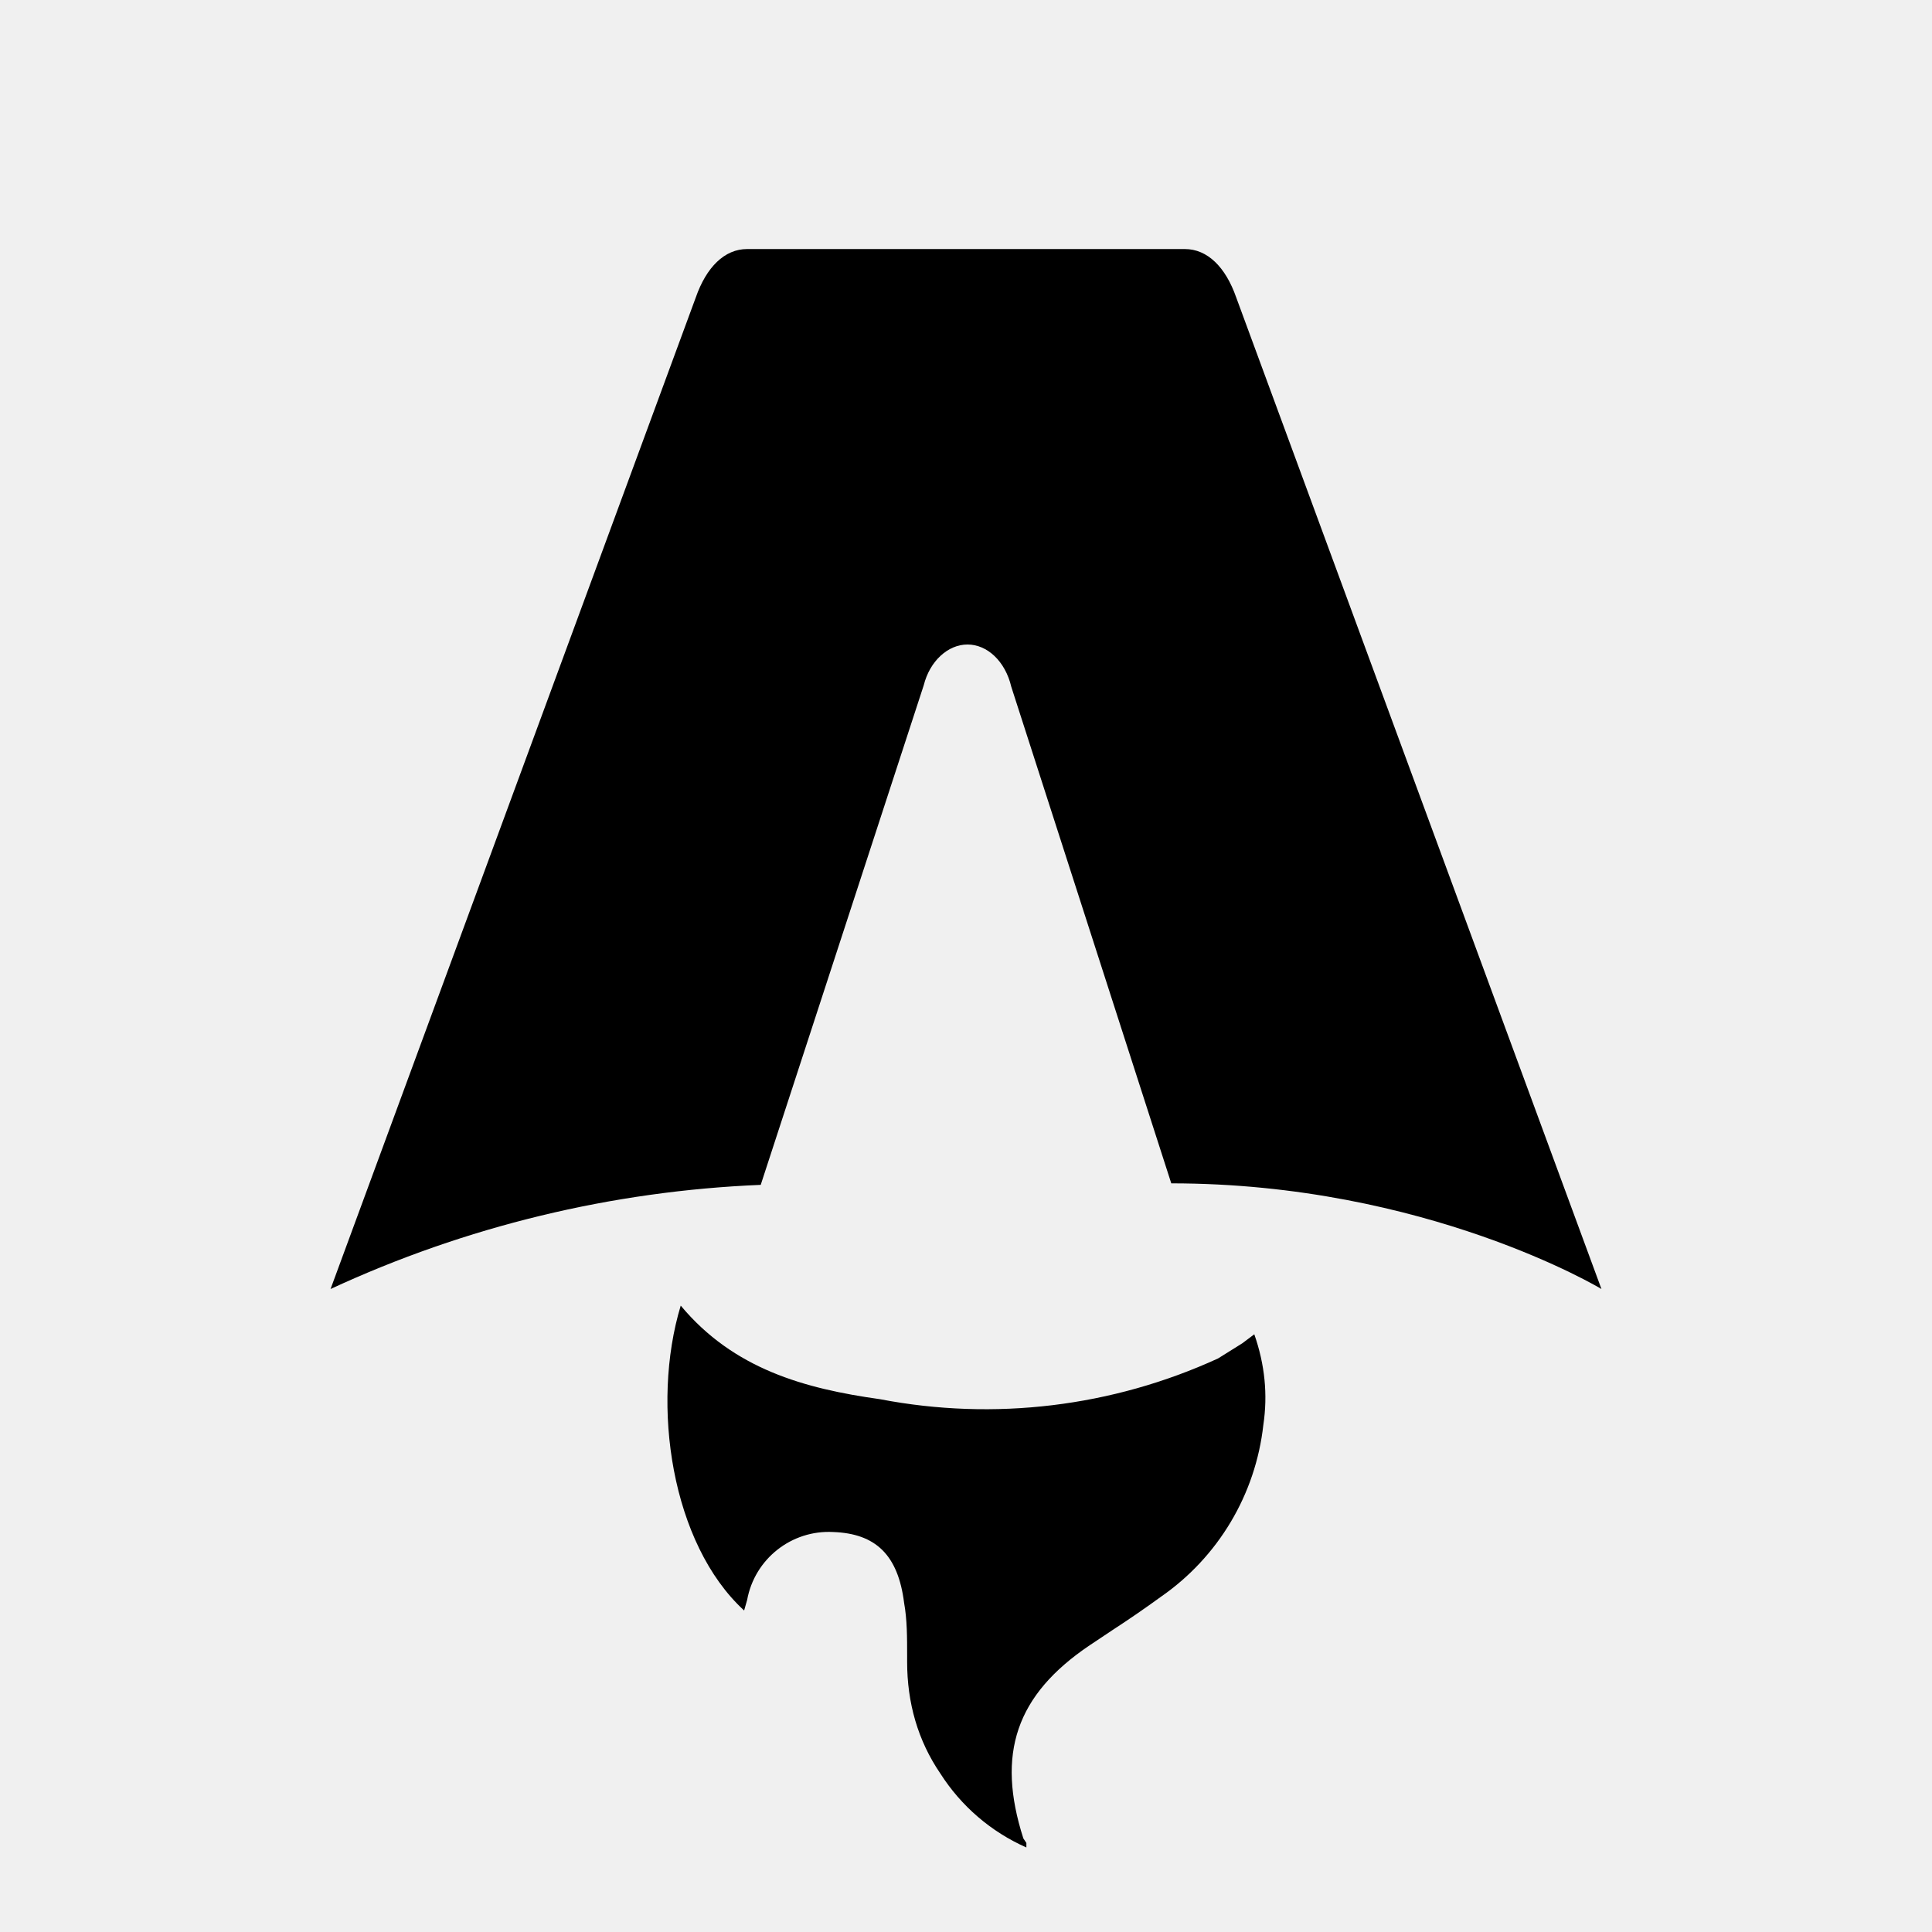
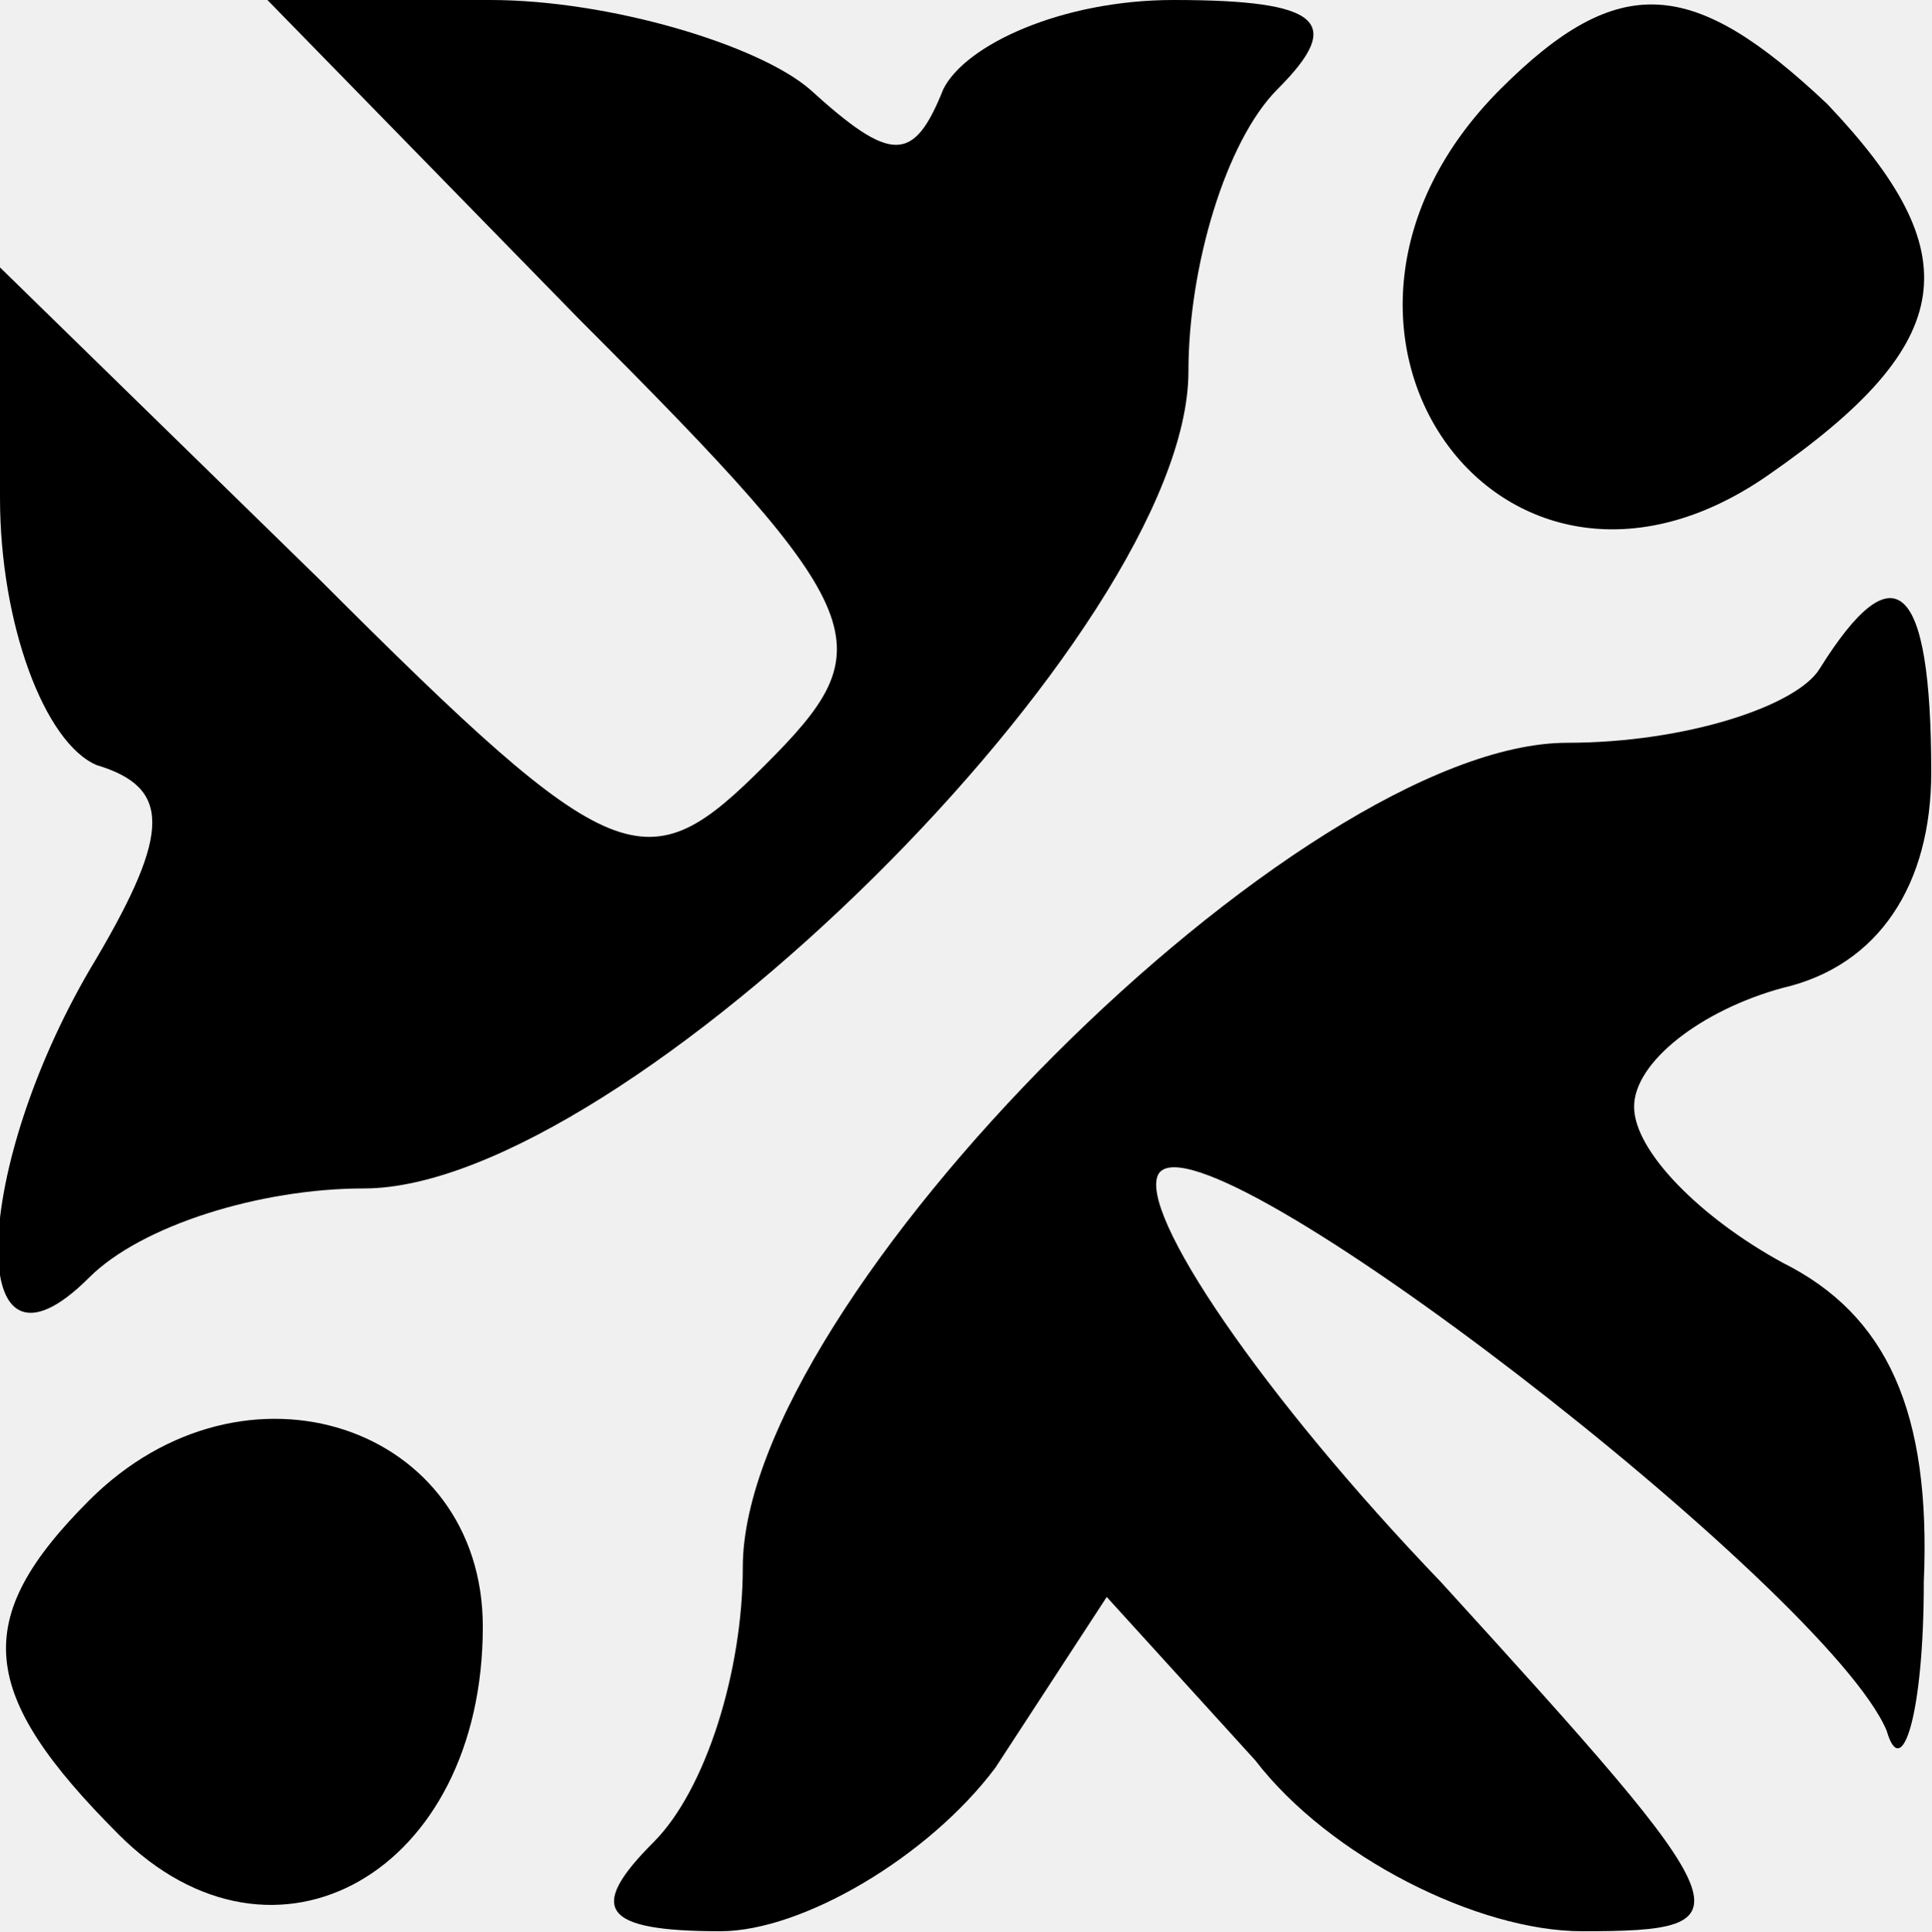
- <svg xmlns="http://www.w3.org/2000/svg" fill="none" viewBox="0 0 128 128">
-   <path d="M50.4 78.5a75.1 75.1 0 0 0-28.5 6.9l24.2-65.7c.7-2 1.9-3.2 3.4-3.2h29c1.5 0 2.7 1.2 3.4 3.2l24.2 65.7s-11.6-7-28.5-7L67 45.5c-.4-1.7-1.6-2.8-2.9-2.8-1.3 0-2.5 1.1-2.9 2.7L50.4 78.5Zm-1.1 28.2Zm-4.2-20.2c-2 6.6-.6 15.8 4.2 20.2a17.5 17.5 0 0 1 .2-.7 5.5 5.5 0 0 1 5.7-4.5c2.8.1 4.3 1.5 4.7 4.7.2 1.1.2 2.3.2 3.5v.4c0 2.7.7 5.2 2.2 7.4a13 13 0 0 0 5.7 4.9v-.3l-.2-.3c-1.8-5.6-.5-9.5 4.4-12.8l1.5-1a73 73 0 0 0 3.2-2.2 16 16 0 0 0 6.8-11.4c.3-2 .1-4-.6-6l-.8.6-1.6 1a37 37 0 0 1-22.4 2.7c-5-.7-9.7-2-13.2-6.2Z" />
-   <style>
-         path { fill: #000; }
-         @media (prefers-color-scheme: dark) {
-             path { fill: #FFF; }
-         }
-     </style>
+ <svg xmlns="http://www.w3.org/2000/svg" version="1.0" width="26pt" height="26pt" viewBox="0 0 26 26" preserveAspectRatio="xMidYMid meet">
+   <g transform="translate(0,26) scale(0.1,-0.1)" fill="#000000" stroke="none">
+     <path d="M78 217 c40 -40 41 -44 25 -60 -16 -16 -20 -15 -60 25 l-43 42 0 -31 c0 -17 6 -33 13 -36 10 -3 10 -9 0 -26 -17 -28 -18 -60 -1 -43 7 7 23 12 37 12 35 0 111 75 111 110 0 14 5 31 12 38 9 9 6 12 -14 12 -15 0 -28 -6 -31 -12 -4 -10 -7 -10 -18 0 -7 6 -27 12 -43 12 l-30 0 42 -43z" />
+     <path d="M202 248 c-32 -32 0 -77 36 -52 26 18 27 30 8 50 -18 17 -28 18 -44 2z" />
+     <path d="M245 170 c-3 -5 -18 -10 -34 -10 -36 0 -111 -75 -111 -111 0 -14 -5 -30 -12 -37 -9 -9 -7 -12 9 -12 11 0 28 10 37 22 l15 23 20 -22 c10 -13 30 -23 44 -23 23 0 22 2 -19 47 -24 25 -41 50 -38 55 6 9 90 -56 98 -75 2 -7 5 2 5 20 1 23 -5 36 -19 43 -11 6 -20 15 -20 21 0 6 9 13 20 16 13 3 20 14 20 29 0 26 -5 30 -15 14z" />
+     <path d="M12 58 c-16 -16 -15 -26 4 -45 21 -21 49 -5 49 28 0 27 -32 38 -53 17z" />
+   </g>
</svg>
